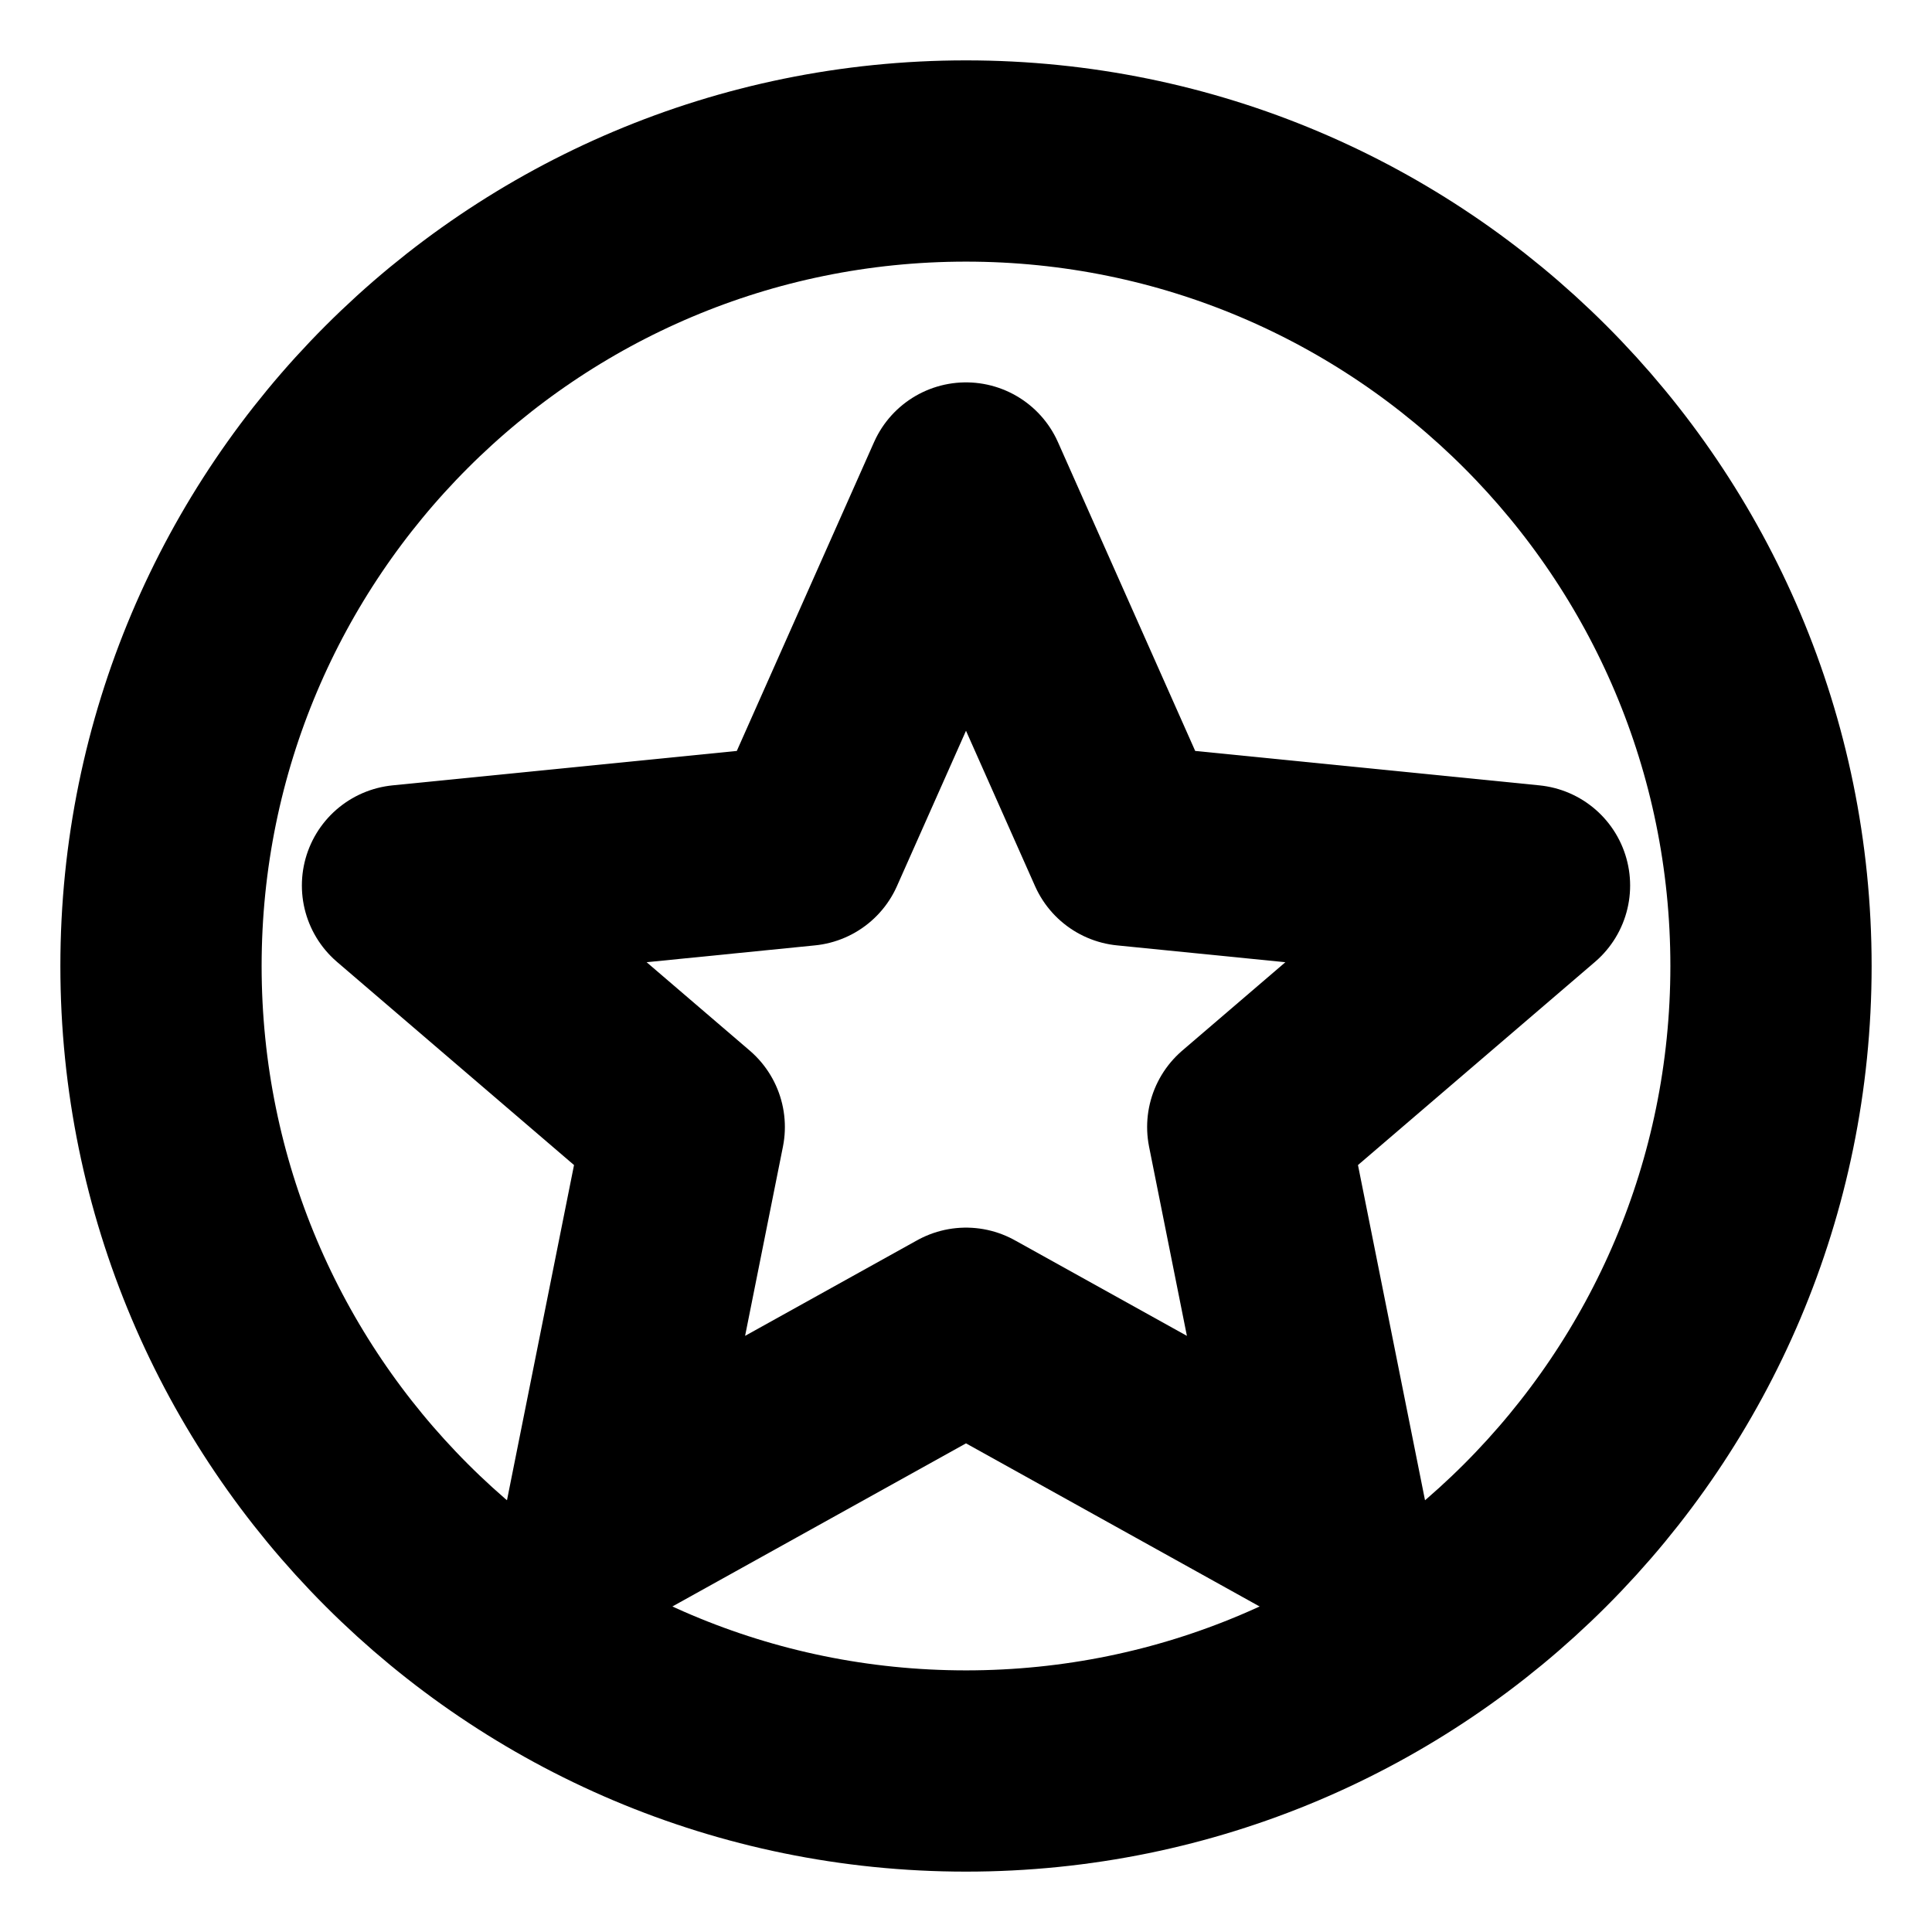
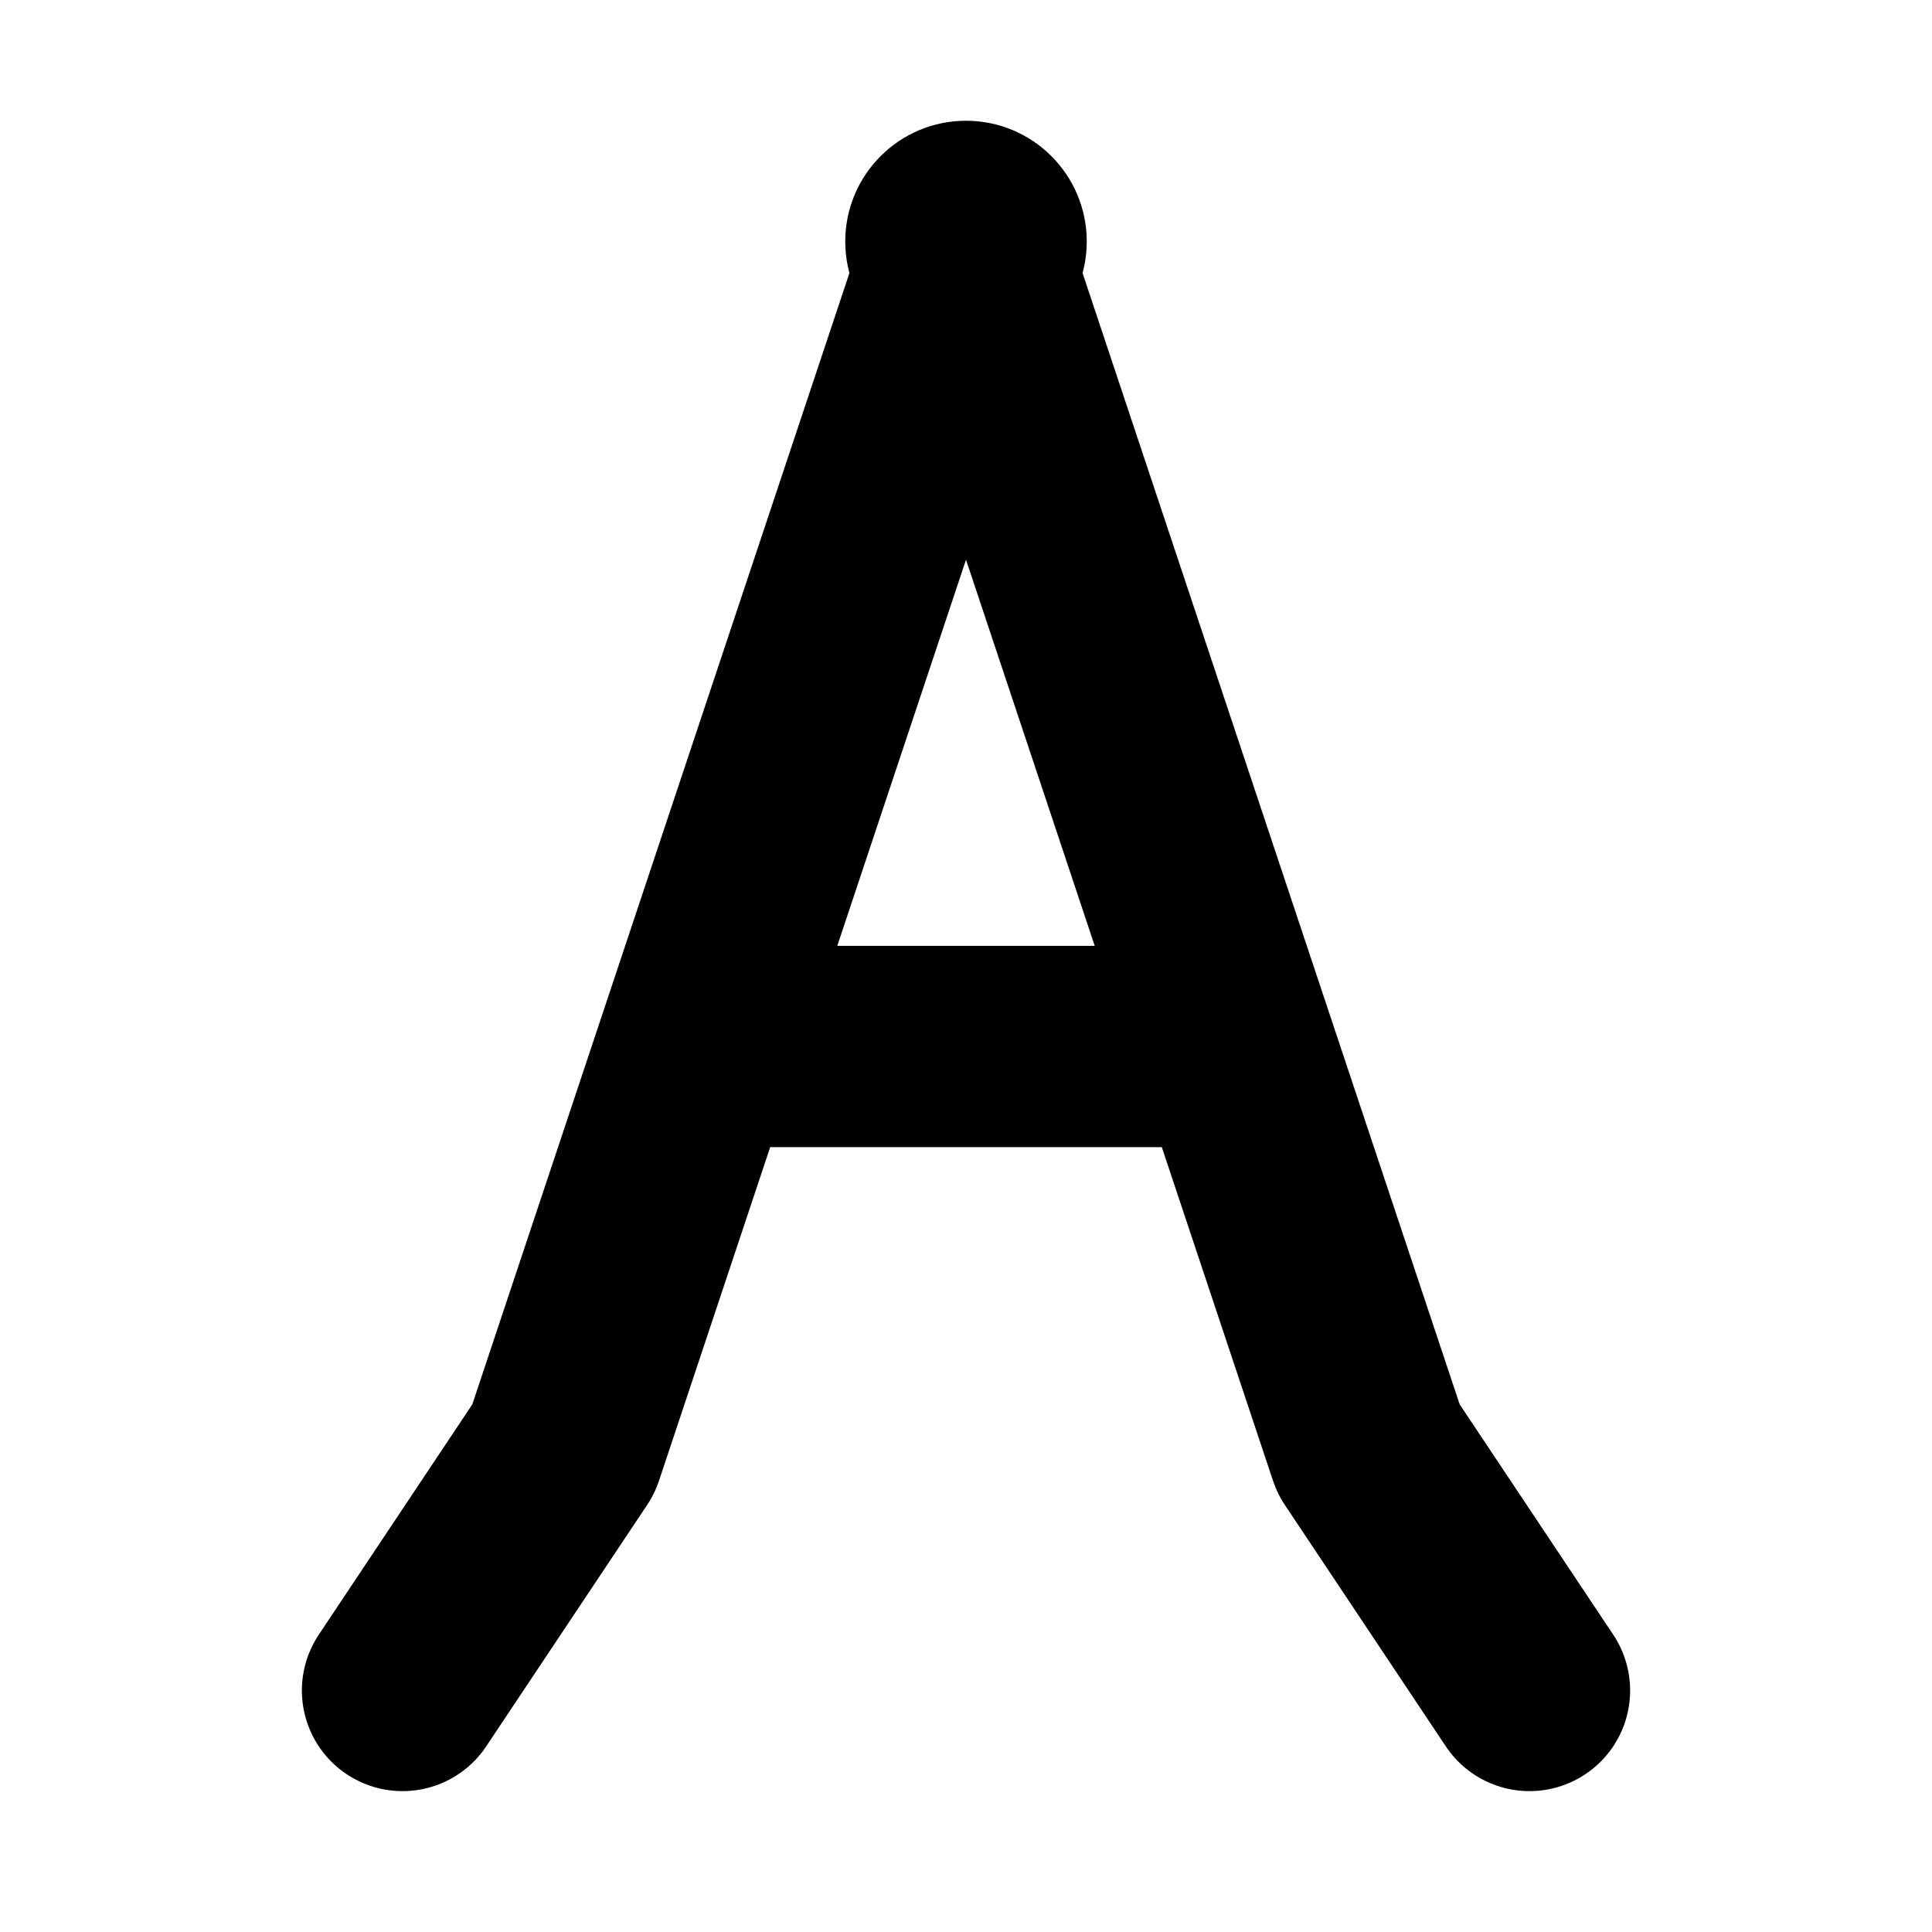
<svg xmlns="http://www.w3.org/2000/svg" width="24" height="24" viewBox="0 0 24 24" fill="none">
-   <circle cx="12" cy="12" r="10" stroke="currentColor" stroke-width="2.5" stroke-linecap="round" stroke-linejoin="round" />
-   <path d="M12 6L14 10.5L19 11L15.5 14L16.5 19L12 16.5L7.5 19L8.5 14L5 11L10 10.5Z" stroke="currentColor" stroke-width="2.5" stroke-linecap="round" stroke-linejoin="round" />
+   <path d="M12 3L7 18M12 3L17 18M7 18L5 21M17 18L19 21M9 13H15" stroke="currentColor" stroke-width="2.5" stroke-linecap="round" stroke-linejoin="round" />
+   <circle cx="12" cy="3" r="1.5" fill="currentColor" />
+   <circle cx="5" cy="21" r="1" fill="currentColor" />
+   <circle cx="19" cy="21" r="1" fill="currentColor" />
</svg>
